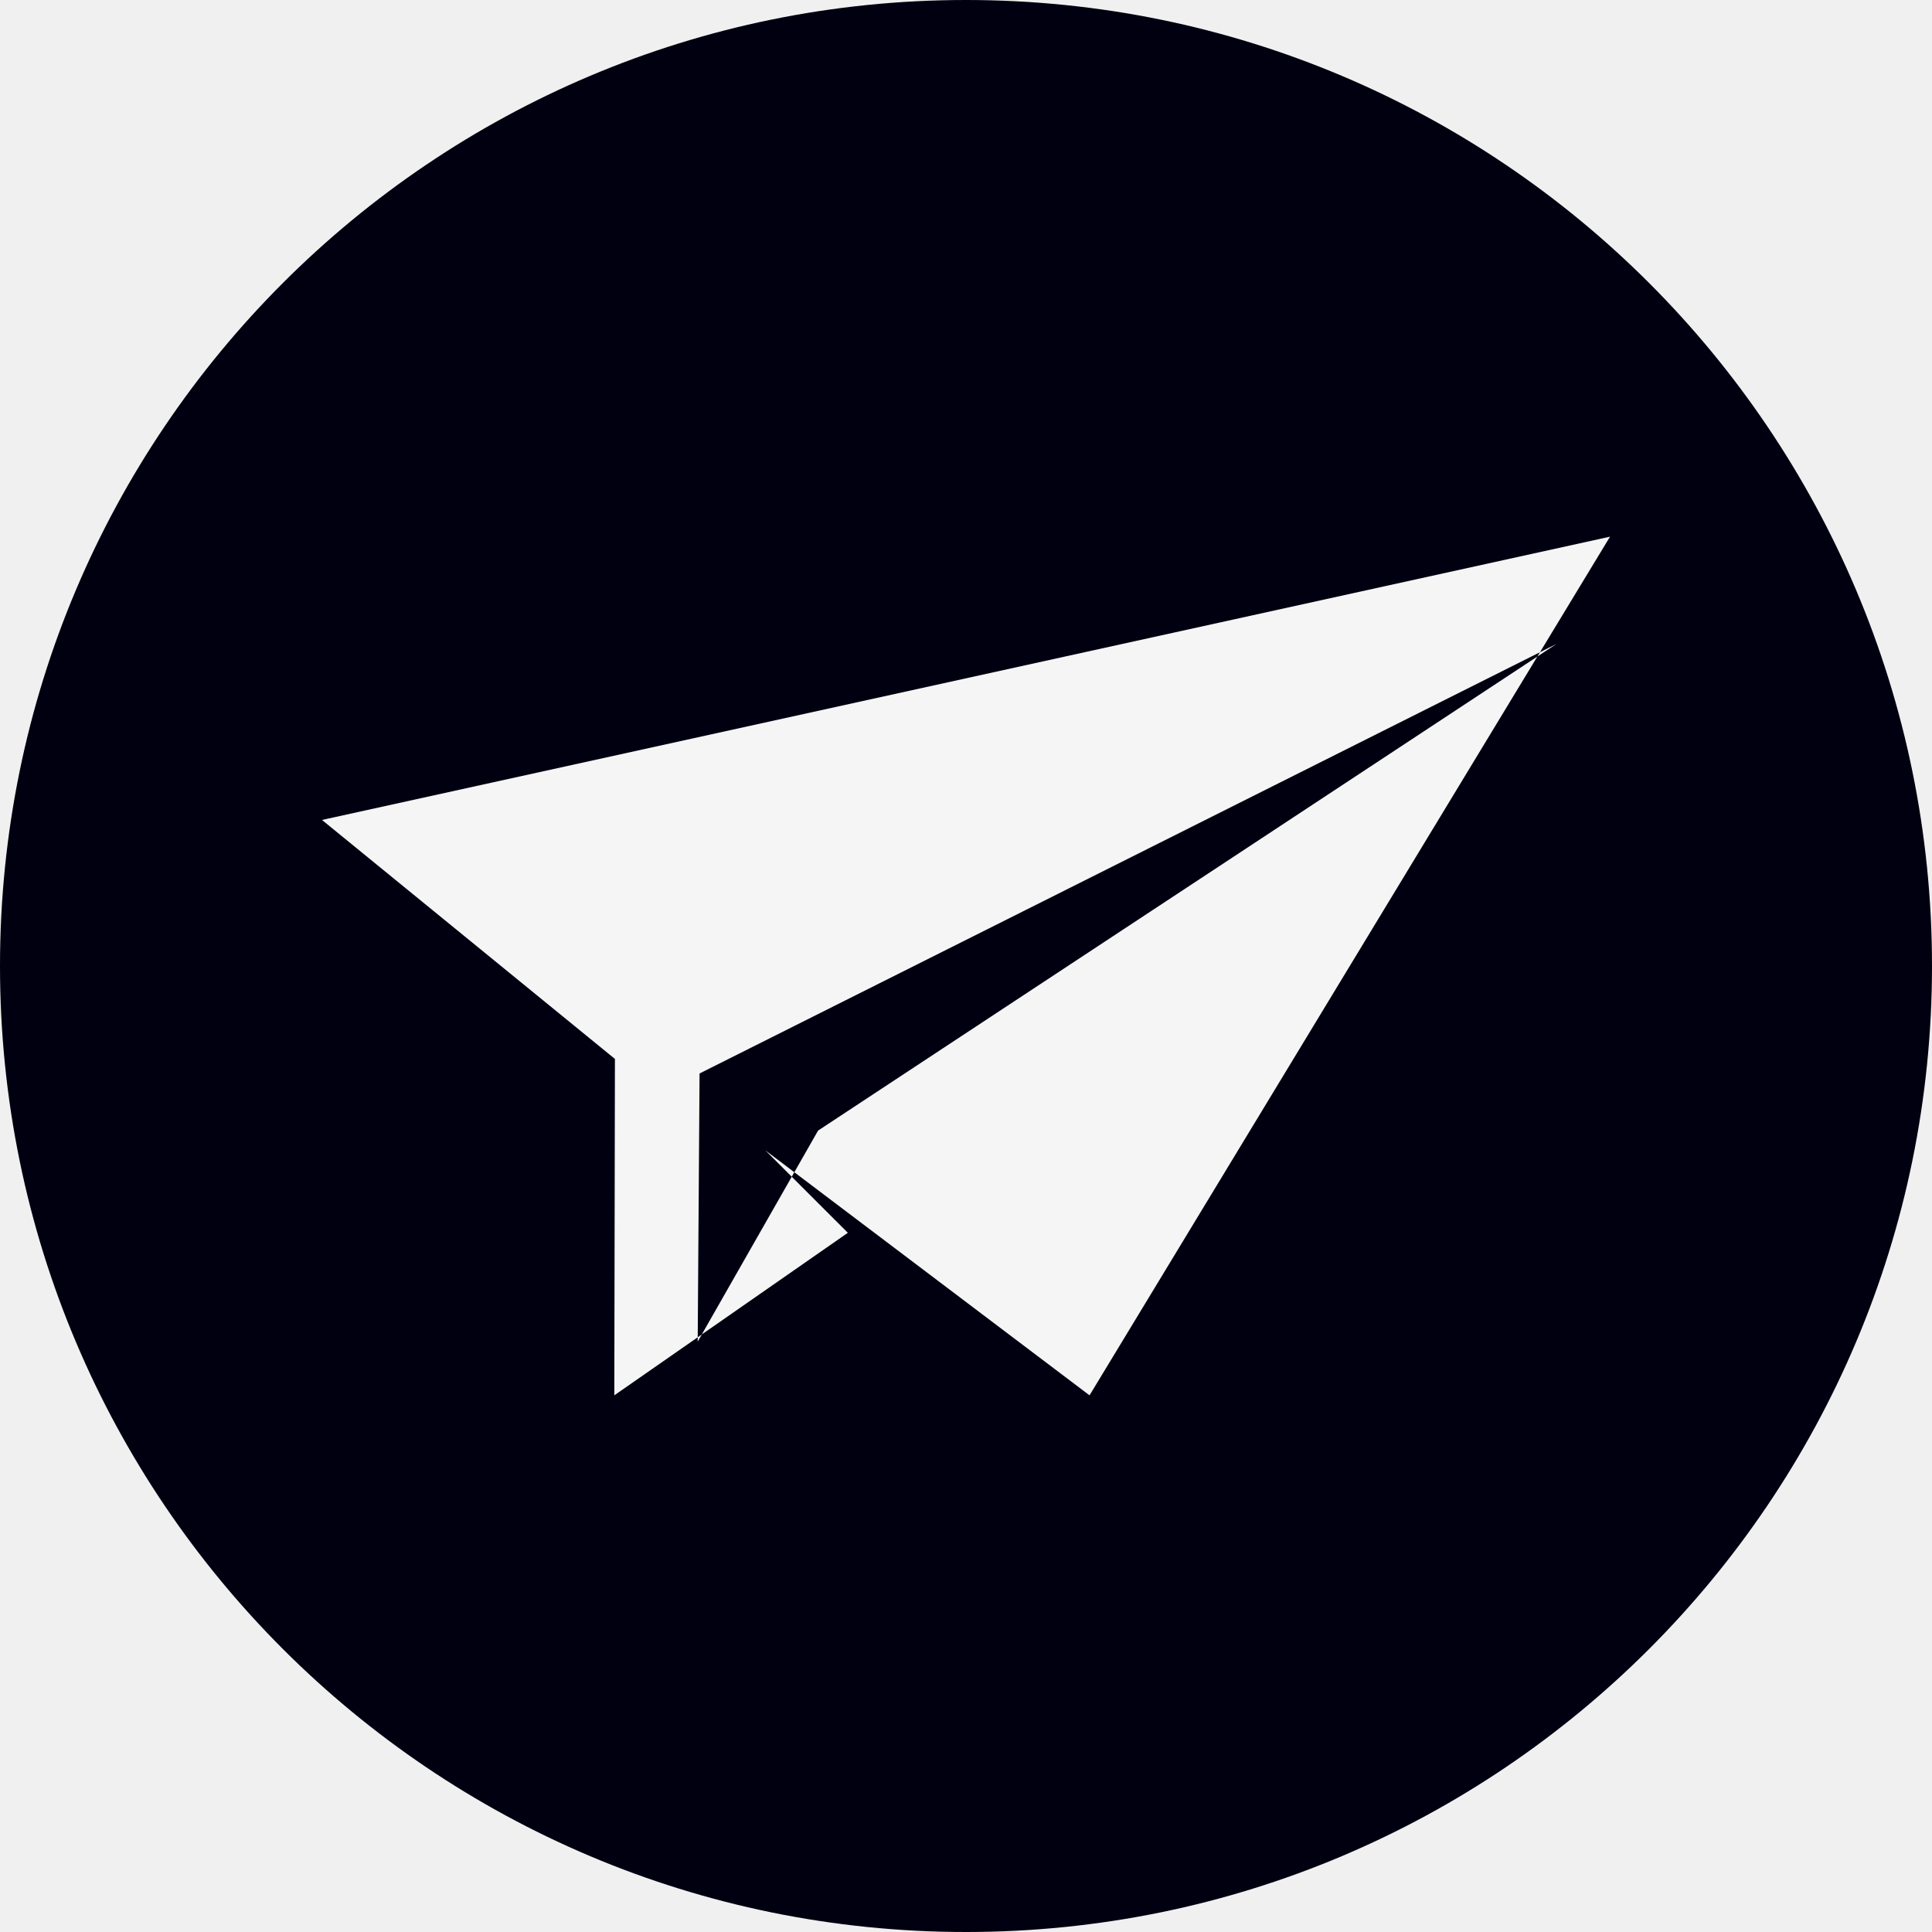
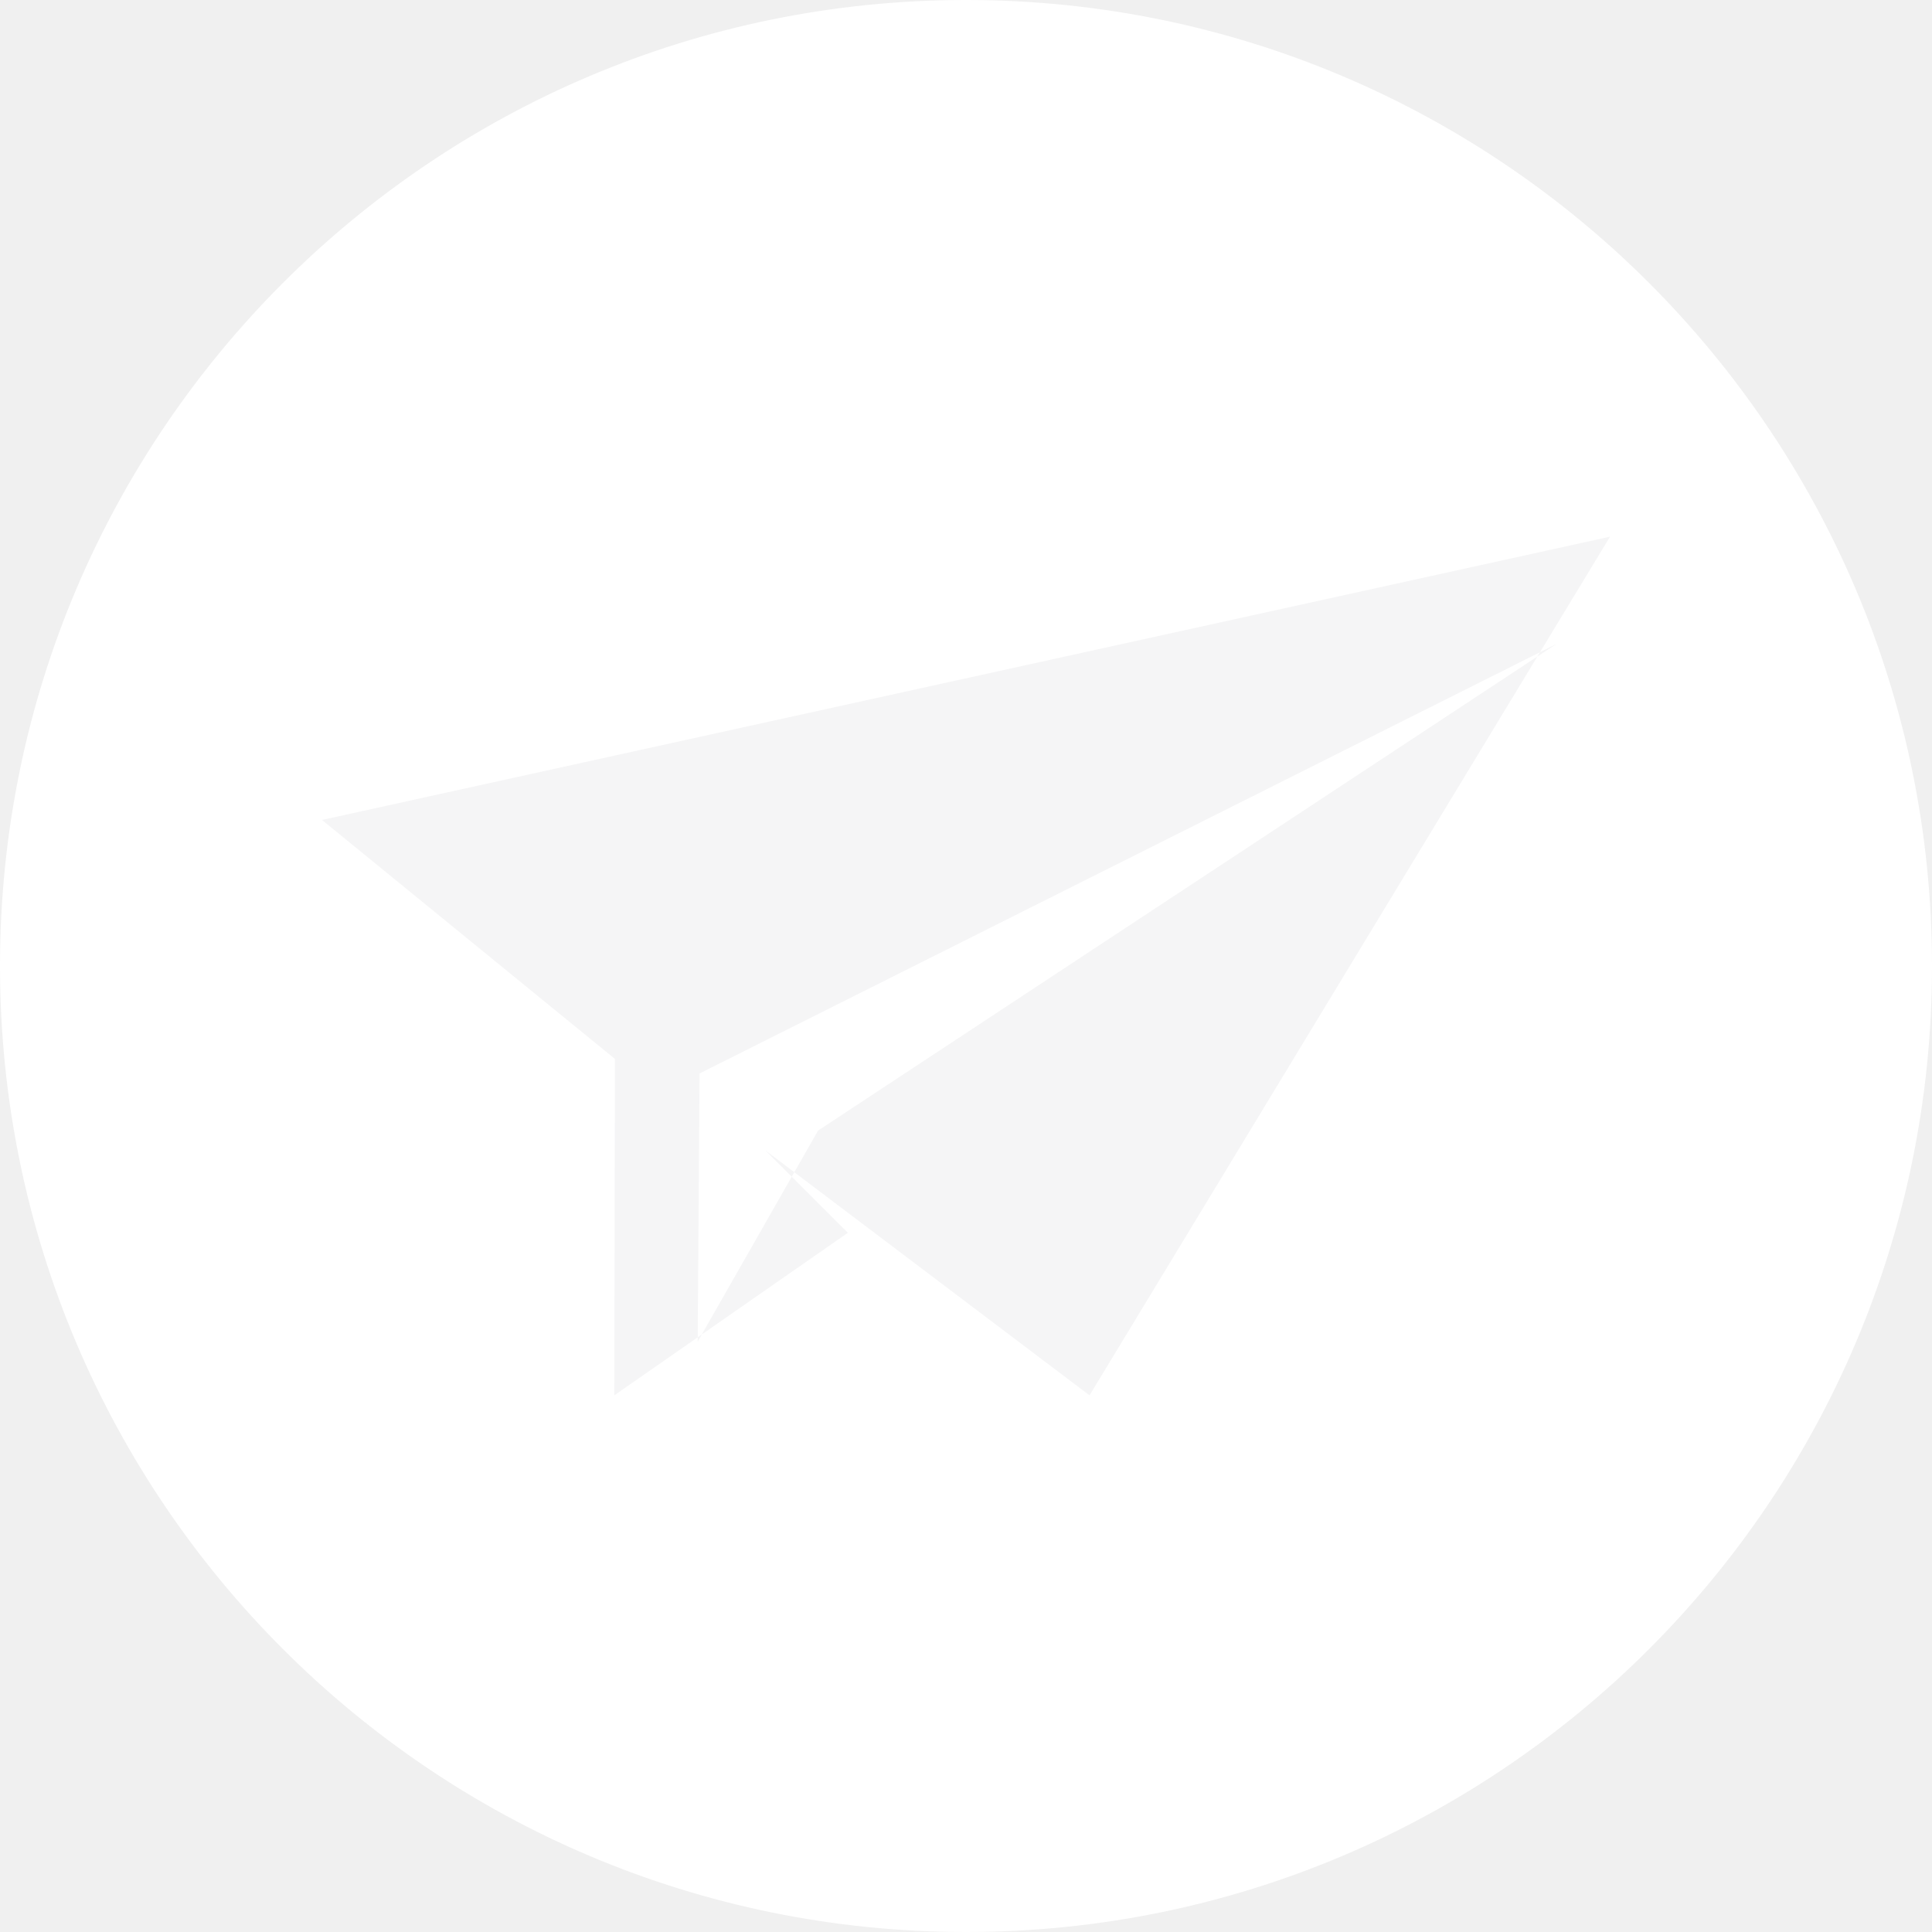
<svg xmlns="http://www.w3.org/2000/svg" width="32px" height="32px" viewBox="0 0 32 32" version="1.1">
  <g id="Symbols" stroke="none" stroke-width="1" fill="none" fill-rule="evenodd">
    <g id="nav" transform="translate(-1292, -16)">
      <g id="contact" transform="translate(1292, 16)">
-         <circle id="Oval" fill="#000010" cx="16" cy="16" r="16" />
+         <circle id="Oval" fill="#fff" cx="16" cy="16" r="16" />
        <path d="M5.333,13.581 L10.185,17.539 L10.175,23.111 L14.043,20.419 L12.676,19.053 L18.046,23.111 L26.667,8.889 L5.333,13.581 Z M11.587,17.78 L25.778,10.667 L13.55,18.726 L11.556,22.222 L11.587,17.78 Z" id="Fill-1-Copy-2" fill="#F5F5F6" />
      </g>
    </g>
  </g>
</svg>
